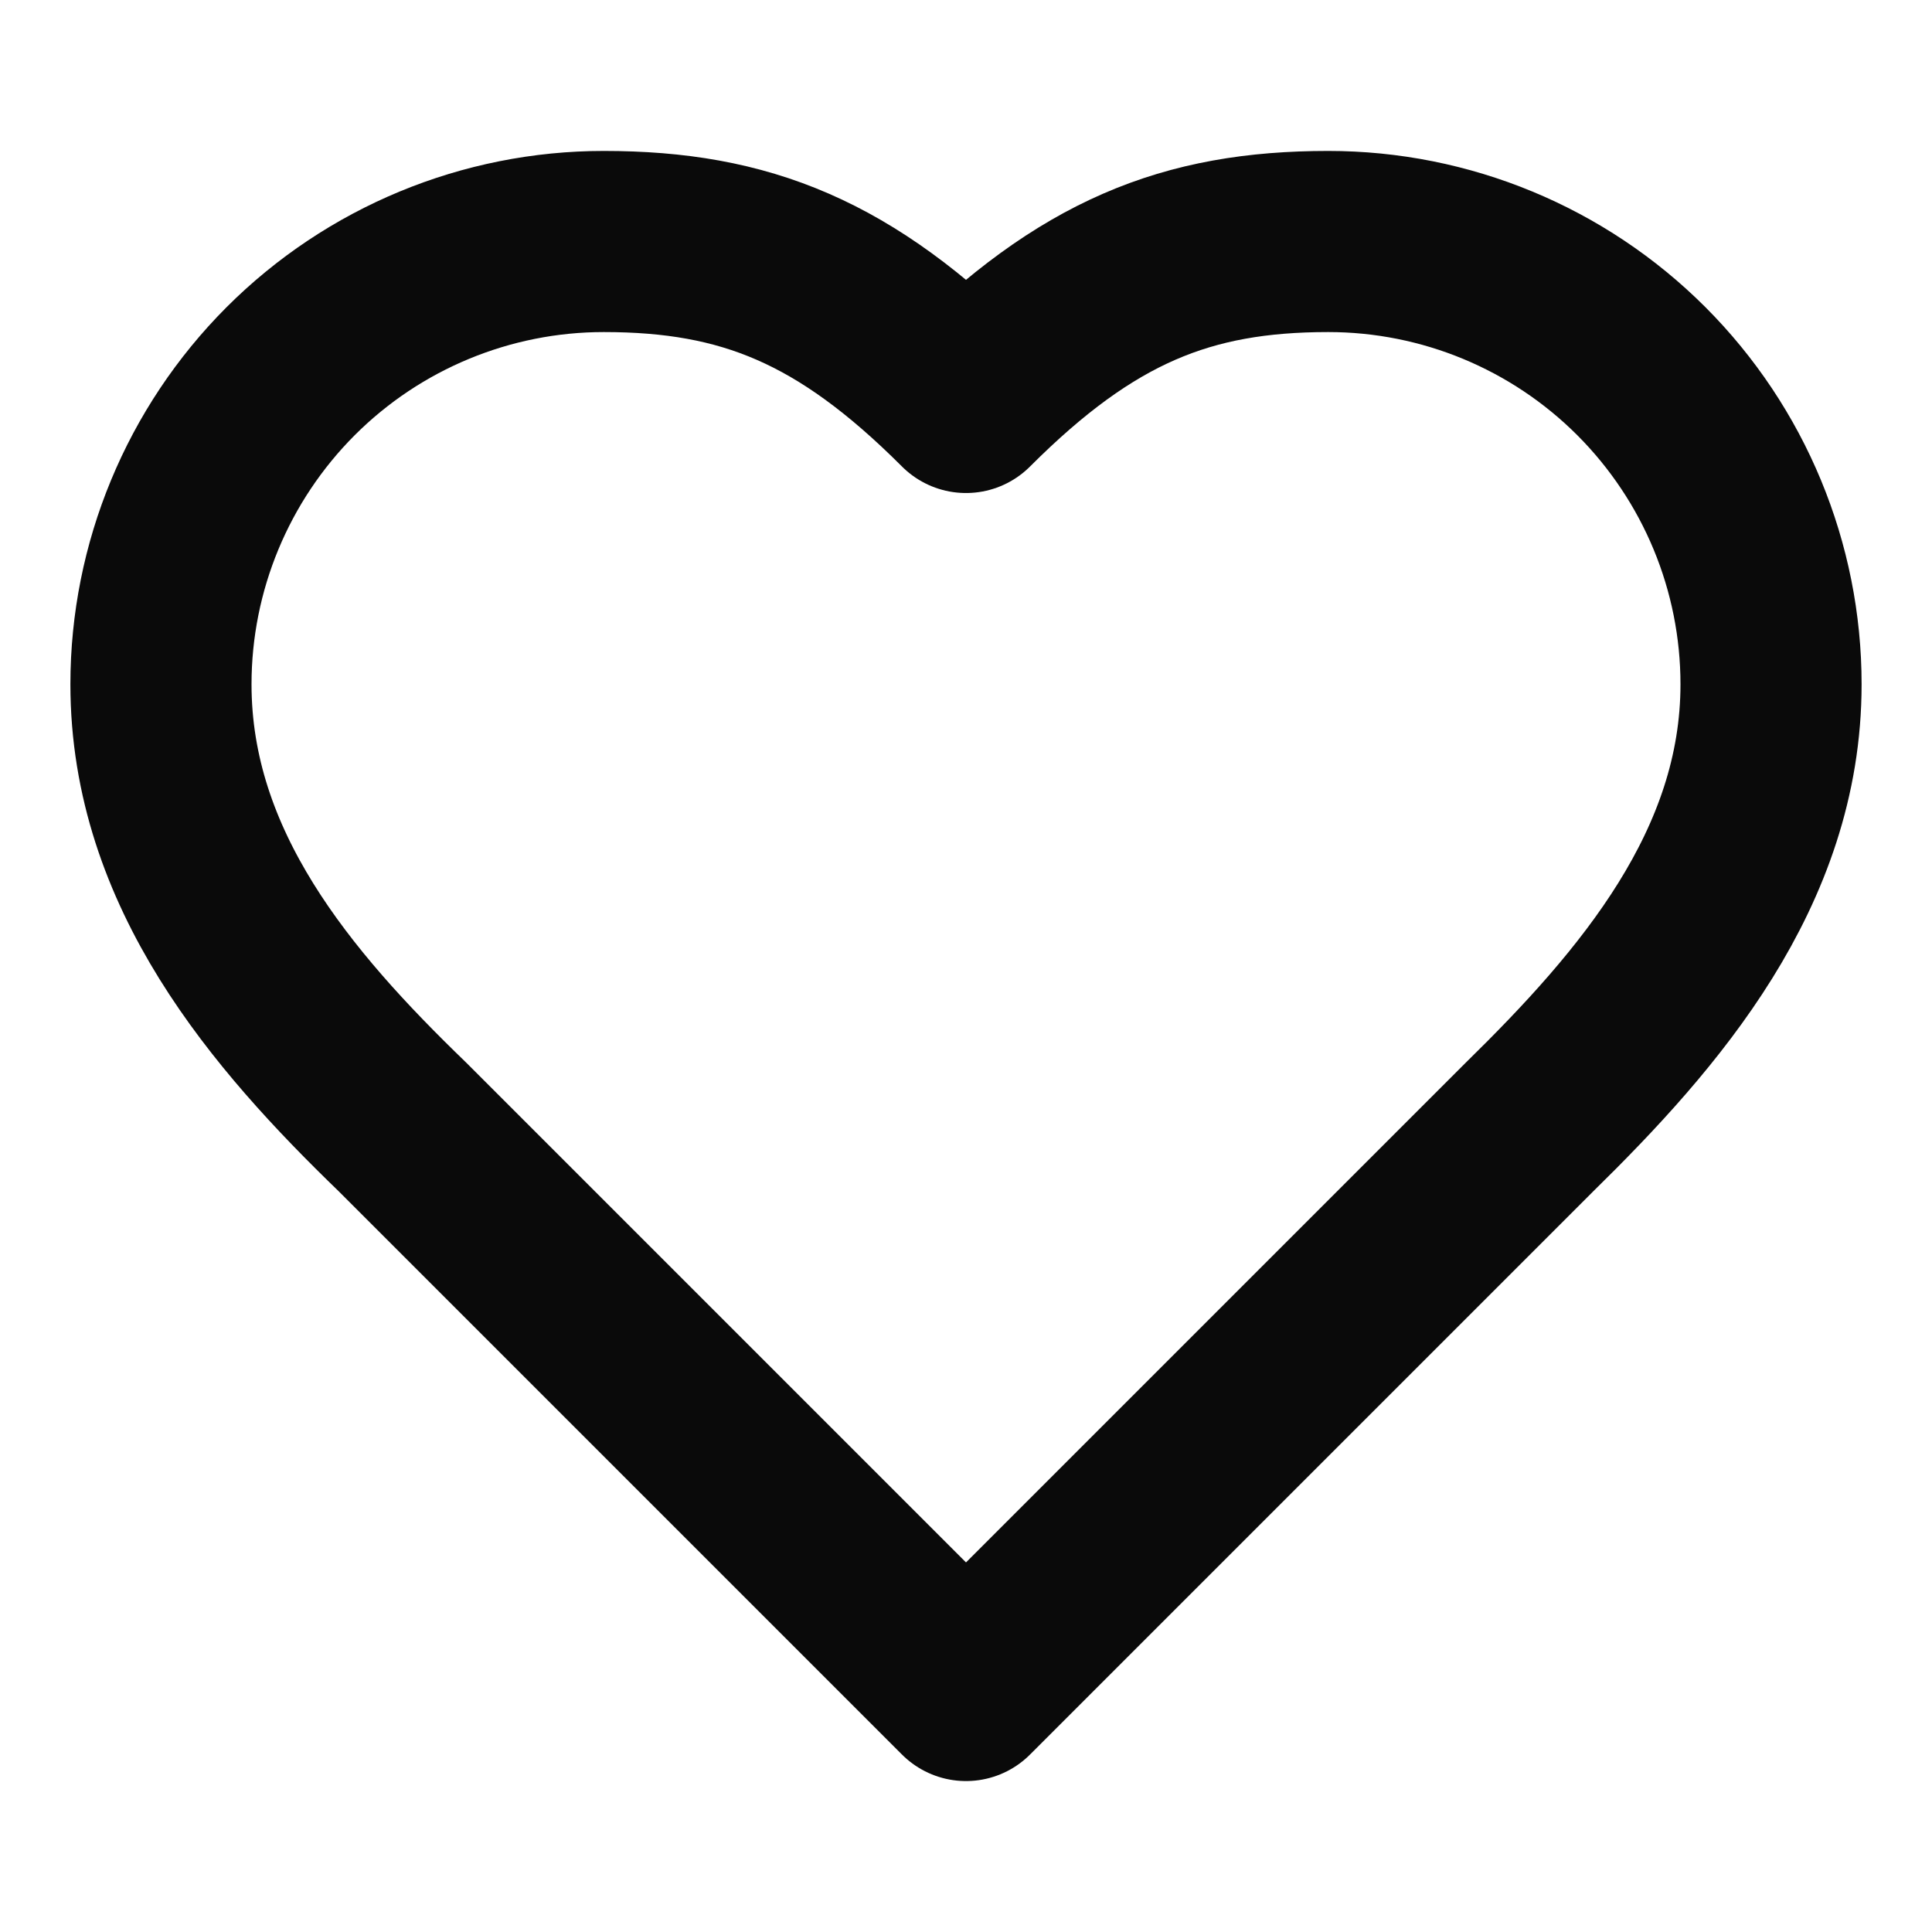
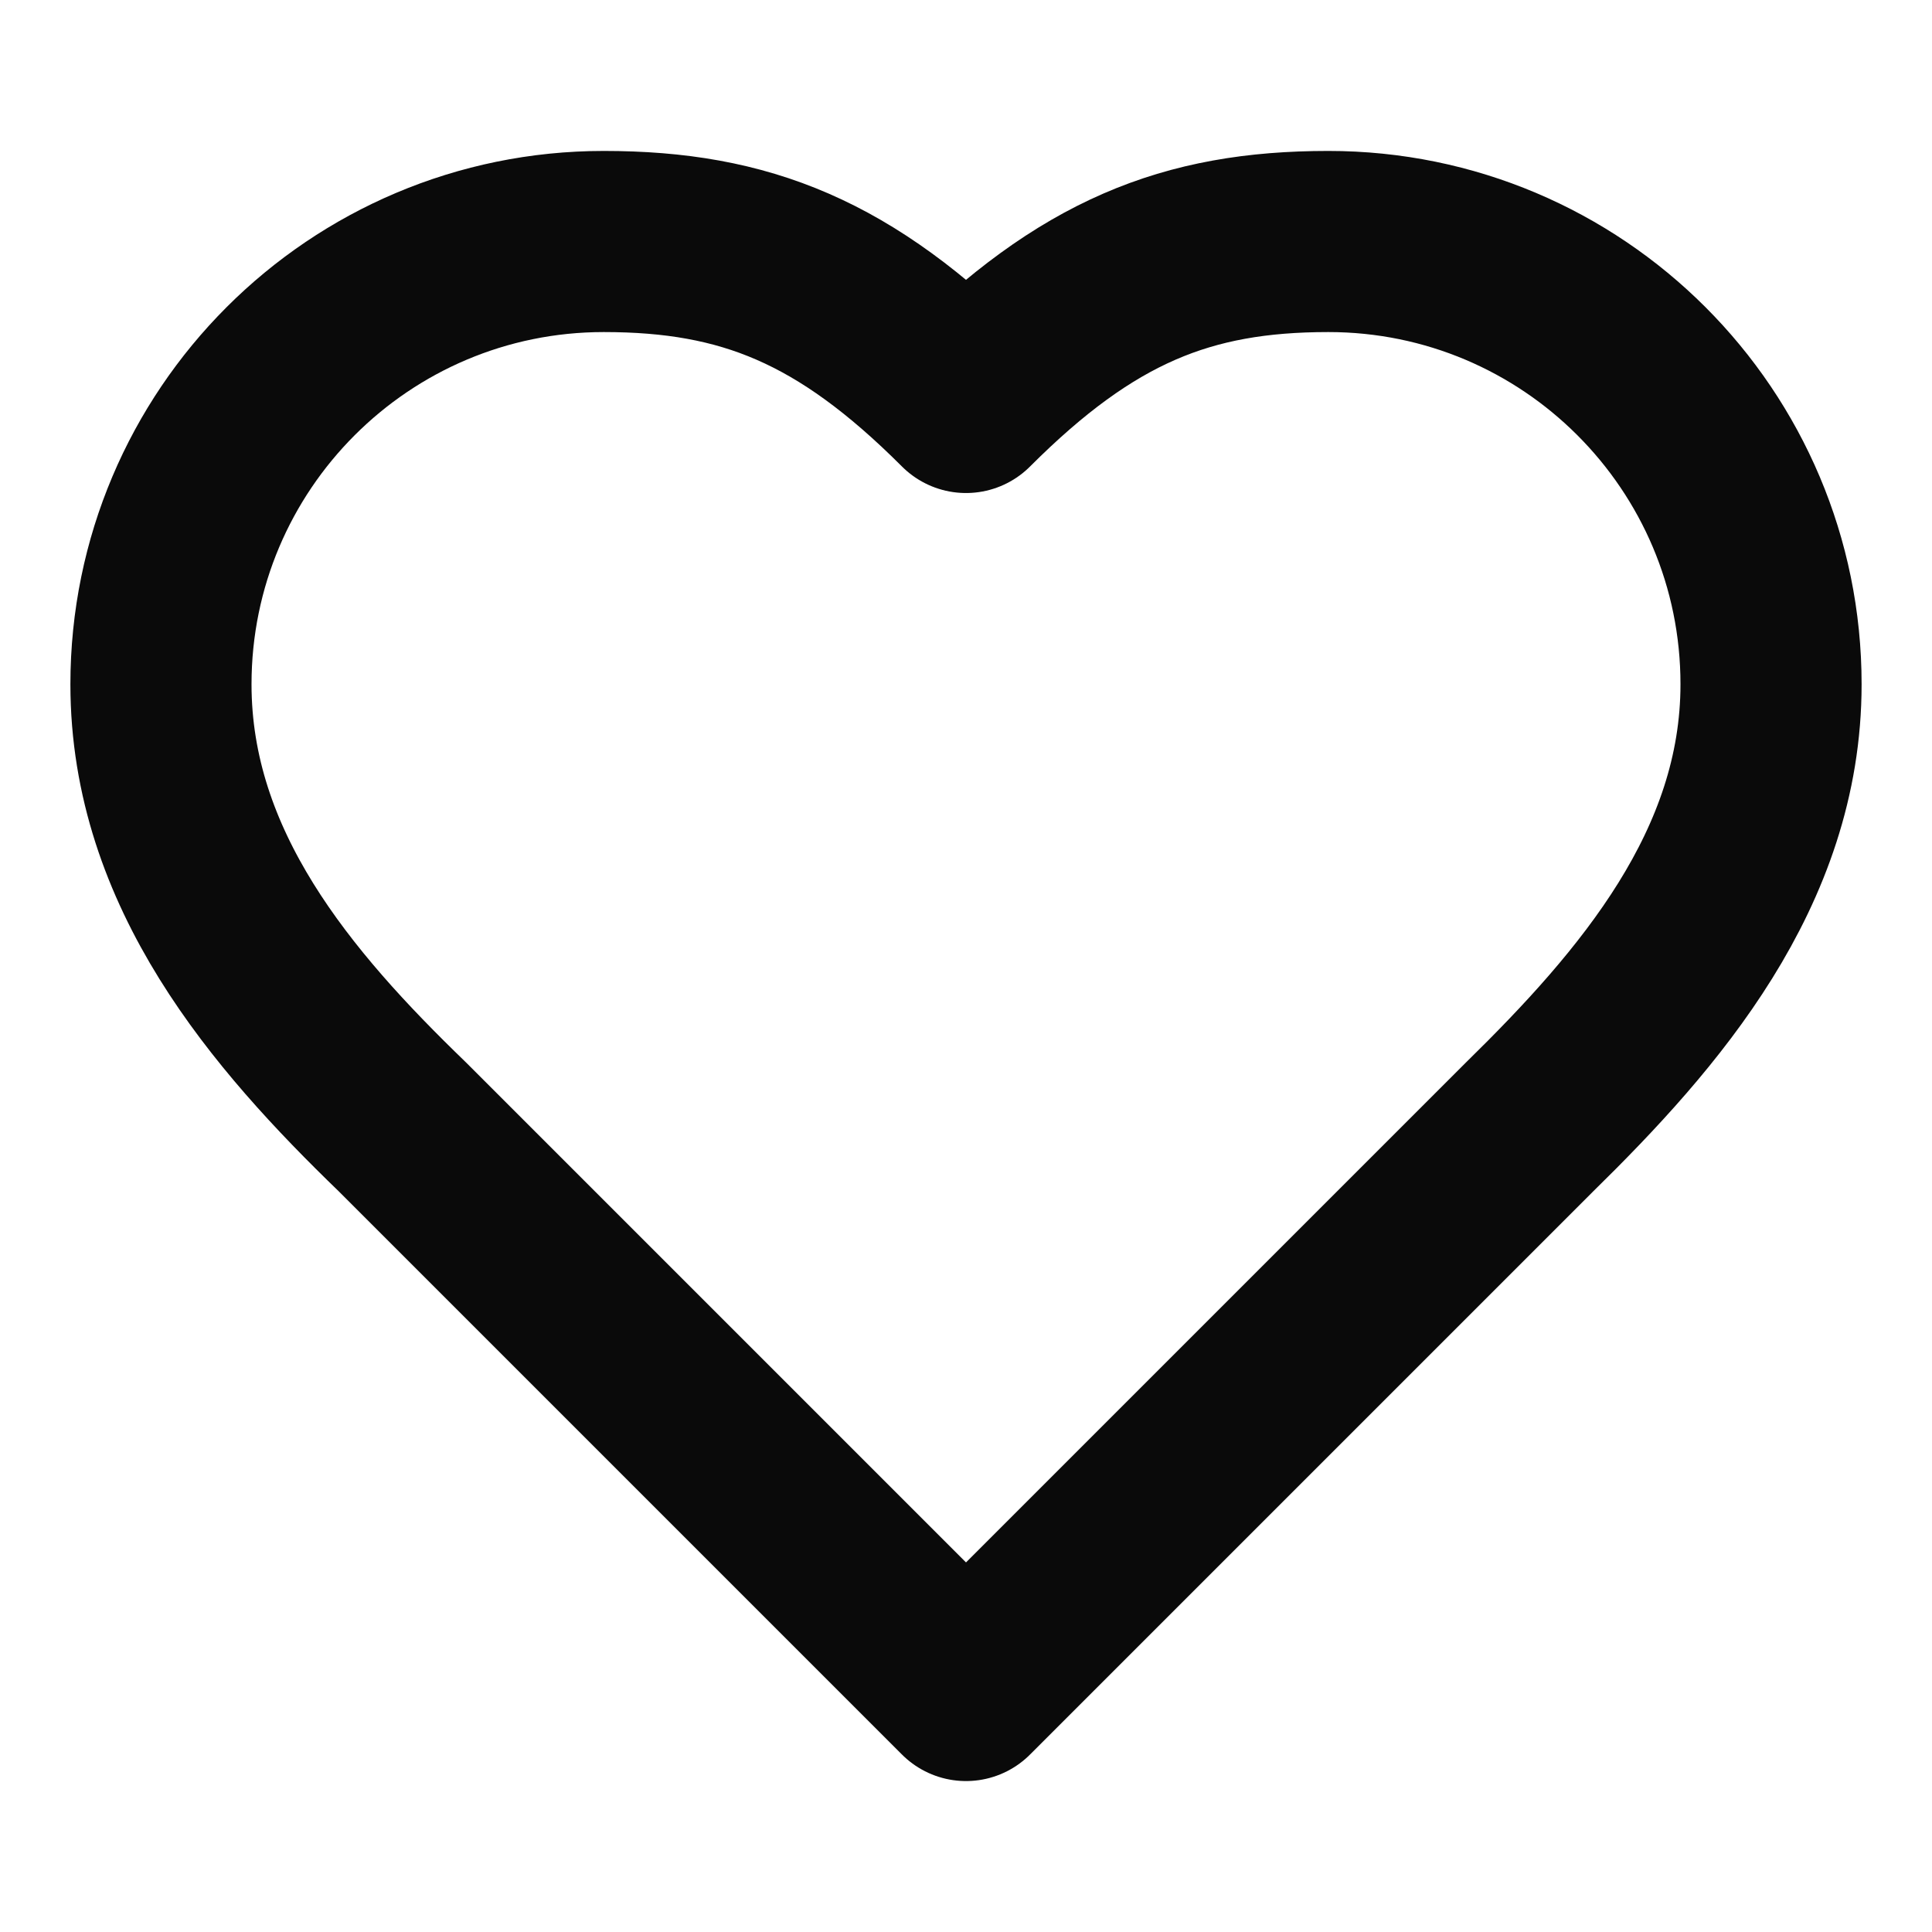
- <svg xmlns="http://www.w3.org/2000/svg" preserveAspectRatio="none" overflow="visible" style="display: block;" width="16" height="16" viewBox="0 0 16 16" fill="none">
-   <g id="Left icon">
-     <path id="Vector" d="M12.667 9.333C13.66 8.36 14.667 7.193 14.667 5.667C14.667 4.694 14.28 3.762 13.593 3.074C12.905 2.386 11.973 2 11 2C9.827 2 9 2.333 8 3.333C7 2.333 6.173 2 5 2C4.028 2 3.095 2.386 2.407 3.074C1.72 3.762 1.333 4.694 1.333 5.667C1.333 7.2 2.333 8.367 3.333 9.333L8 14L12.667 9.333Z" stroke="#0A0A0A" stroke-width="1.5" stroke-linecap="round" stroke-linejoin="round" />
-   </g>
+ <svg xmlns="http://www.w3.org/2000/svg" width="16" height="16" fill="none" overflow="visible" preserveAspectRatio="none" style="display:block" viewBox="0 0 16 16">
+   <path stroke="#0a0a0a" stroke-linecap="round" stroke-linejoin="round" stroke-width="1.5" d="M12.667 9.333c.993-.973 2-2.14 2-3.666A3.666 3.666 0 0 0 11 2c-1.173 0-2 .333-3 1.333C7 2.333 6.173 2 5 2a3.667 3.667 0 0 0-3.667 3.667c0 1.533 1 2.7 2 3.666L8 14z" />
</svg>
